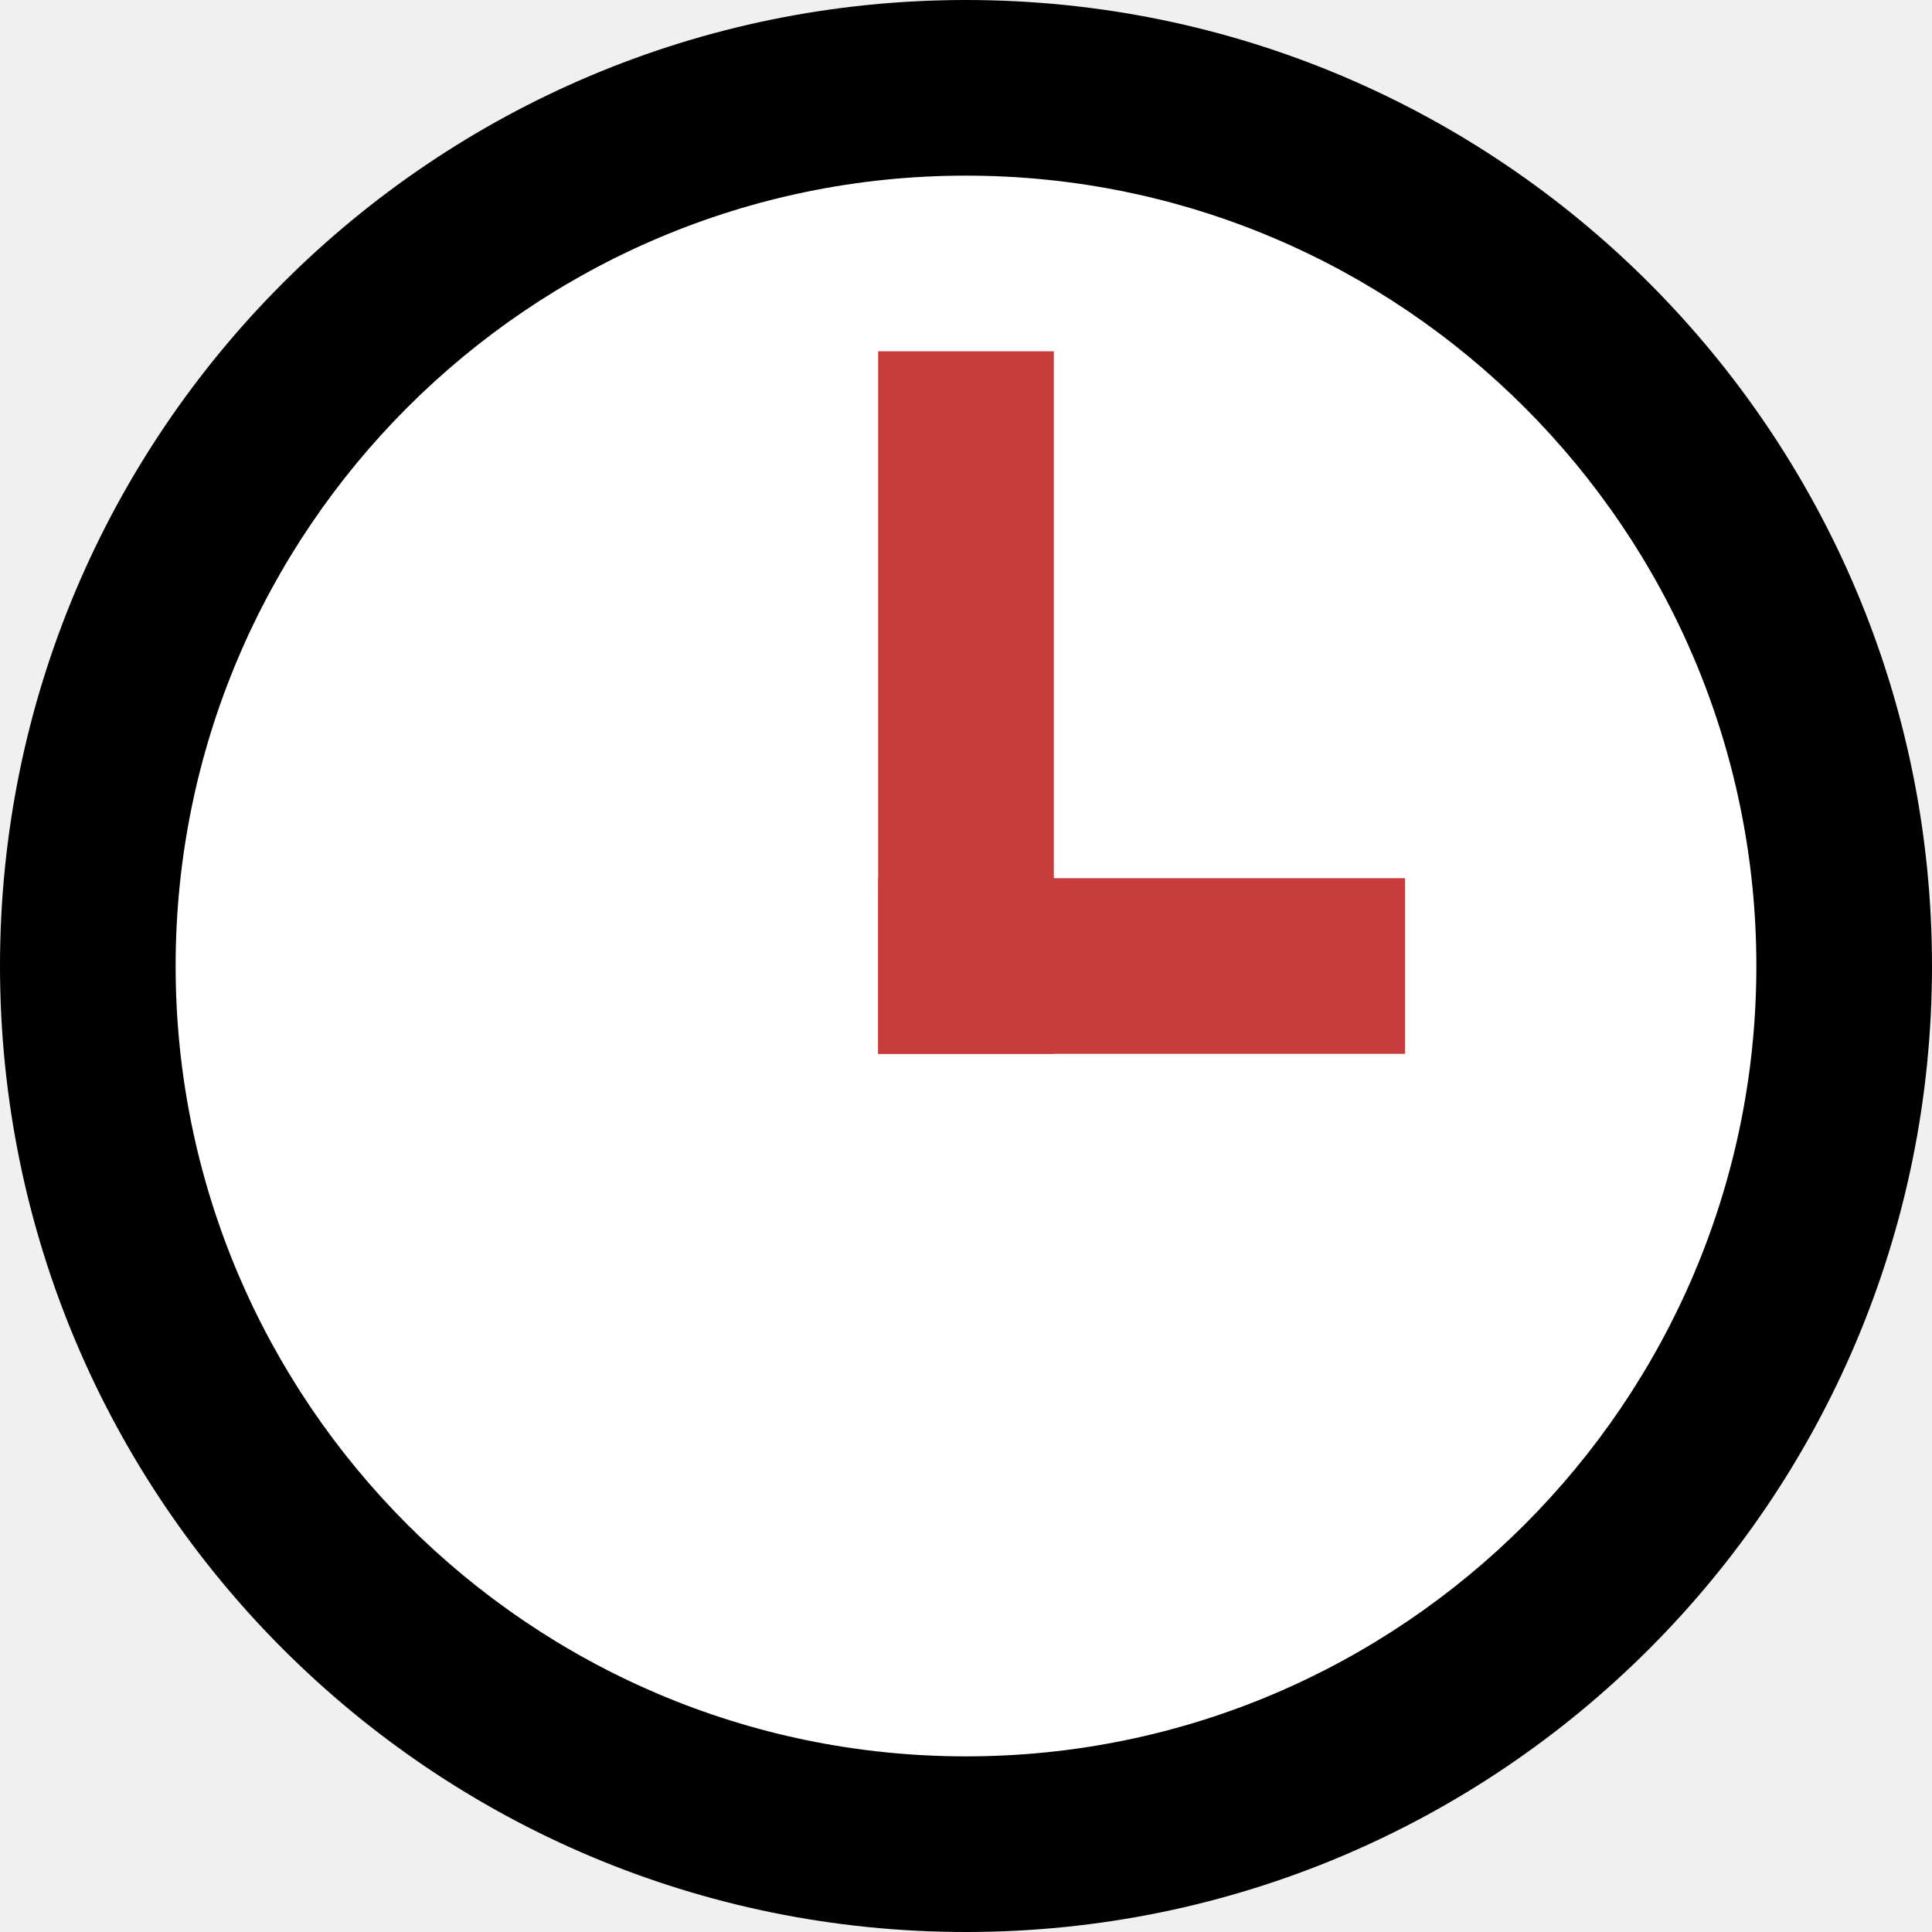
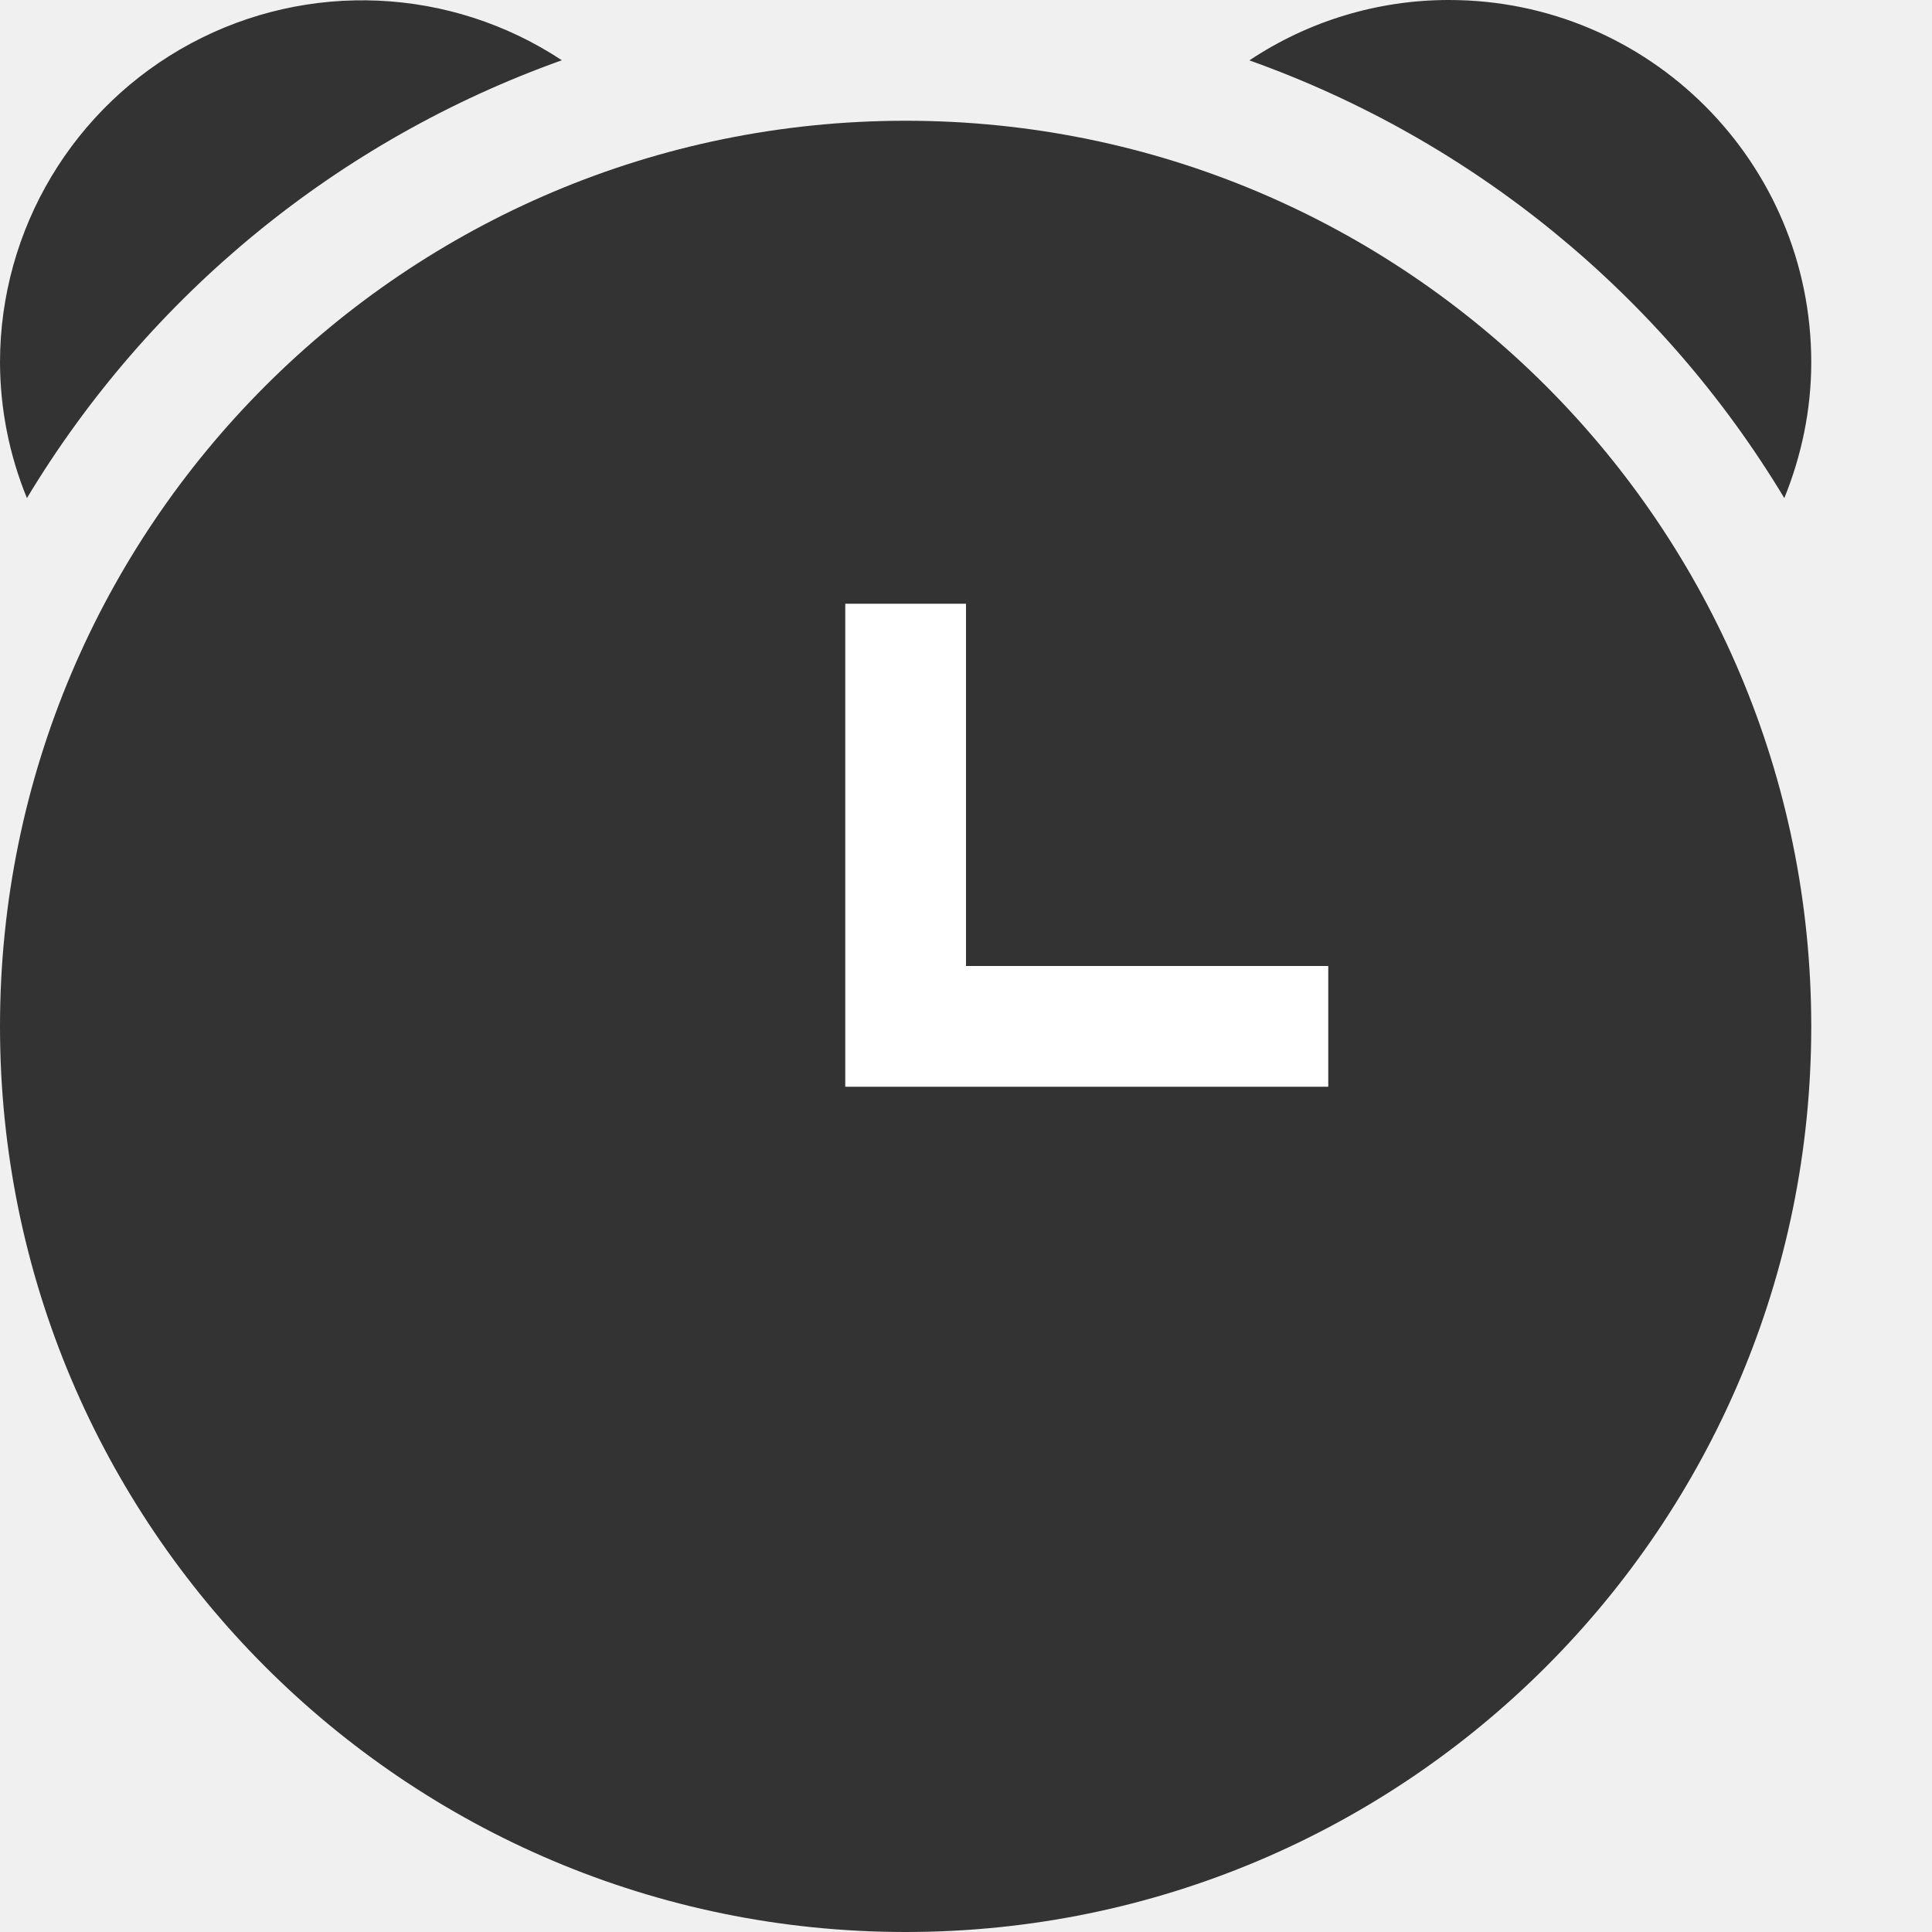
- <svg xmlns="http://www.w3.org/2000/svg" viewBox="0 0 11 11">
-   <circle fill="#FFF" cx="5.5" cy="5.5" r="5.5" />
-   <path d="M5.5 1C7.981 1 10 3.019 10 5.5S7.981 10 5.5 10 1 7.981 1 5.5 3.019 1 5.5 1m0-1a5.5 5.5 0 1 0 0 11 5.5 5.5 0 1 0 0-11z" />
-   <path fill="#C83C3C" d="M5 2h1v4H5z" />
-   <path fill="#C83C3C" d="M5 5h3v1H5z" />
+ <svg xmlns="http://www.w3.org/2000/svg" viewBox="0 0 16 16">
+   <circle fill="#333" cx="7.5" cy="8.5" r="7.5" />
+   <path fill="#FFF" d="M8 8h3v1H7V5h1z" />
+   <path fill="#333" d="M.223 4.125A2.99 2.99 0 0 1 0 3 3 3 0 0 1 4.653.499a8.512 8.512 0 0 0-4.43 3.626zM15 3c0 .398-.082.777-.223 1.125A8.505 8.505 0 0 0 10.347.5 2.975 2.975 0 0 1 12 0a3 3 0 0 1 3 3z" />
</svg>
